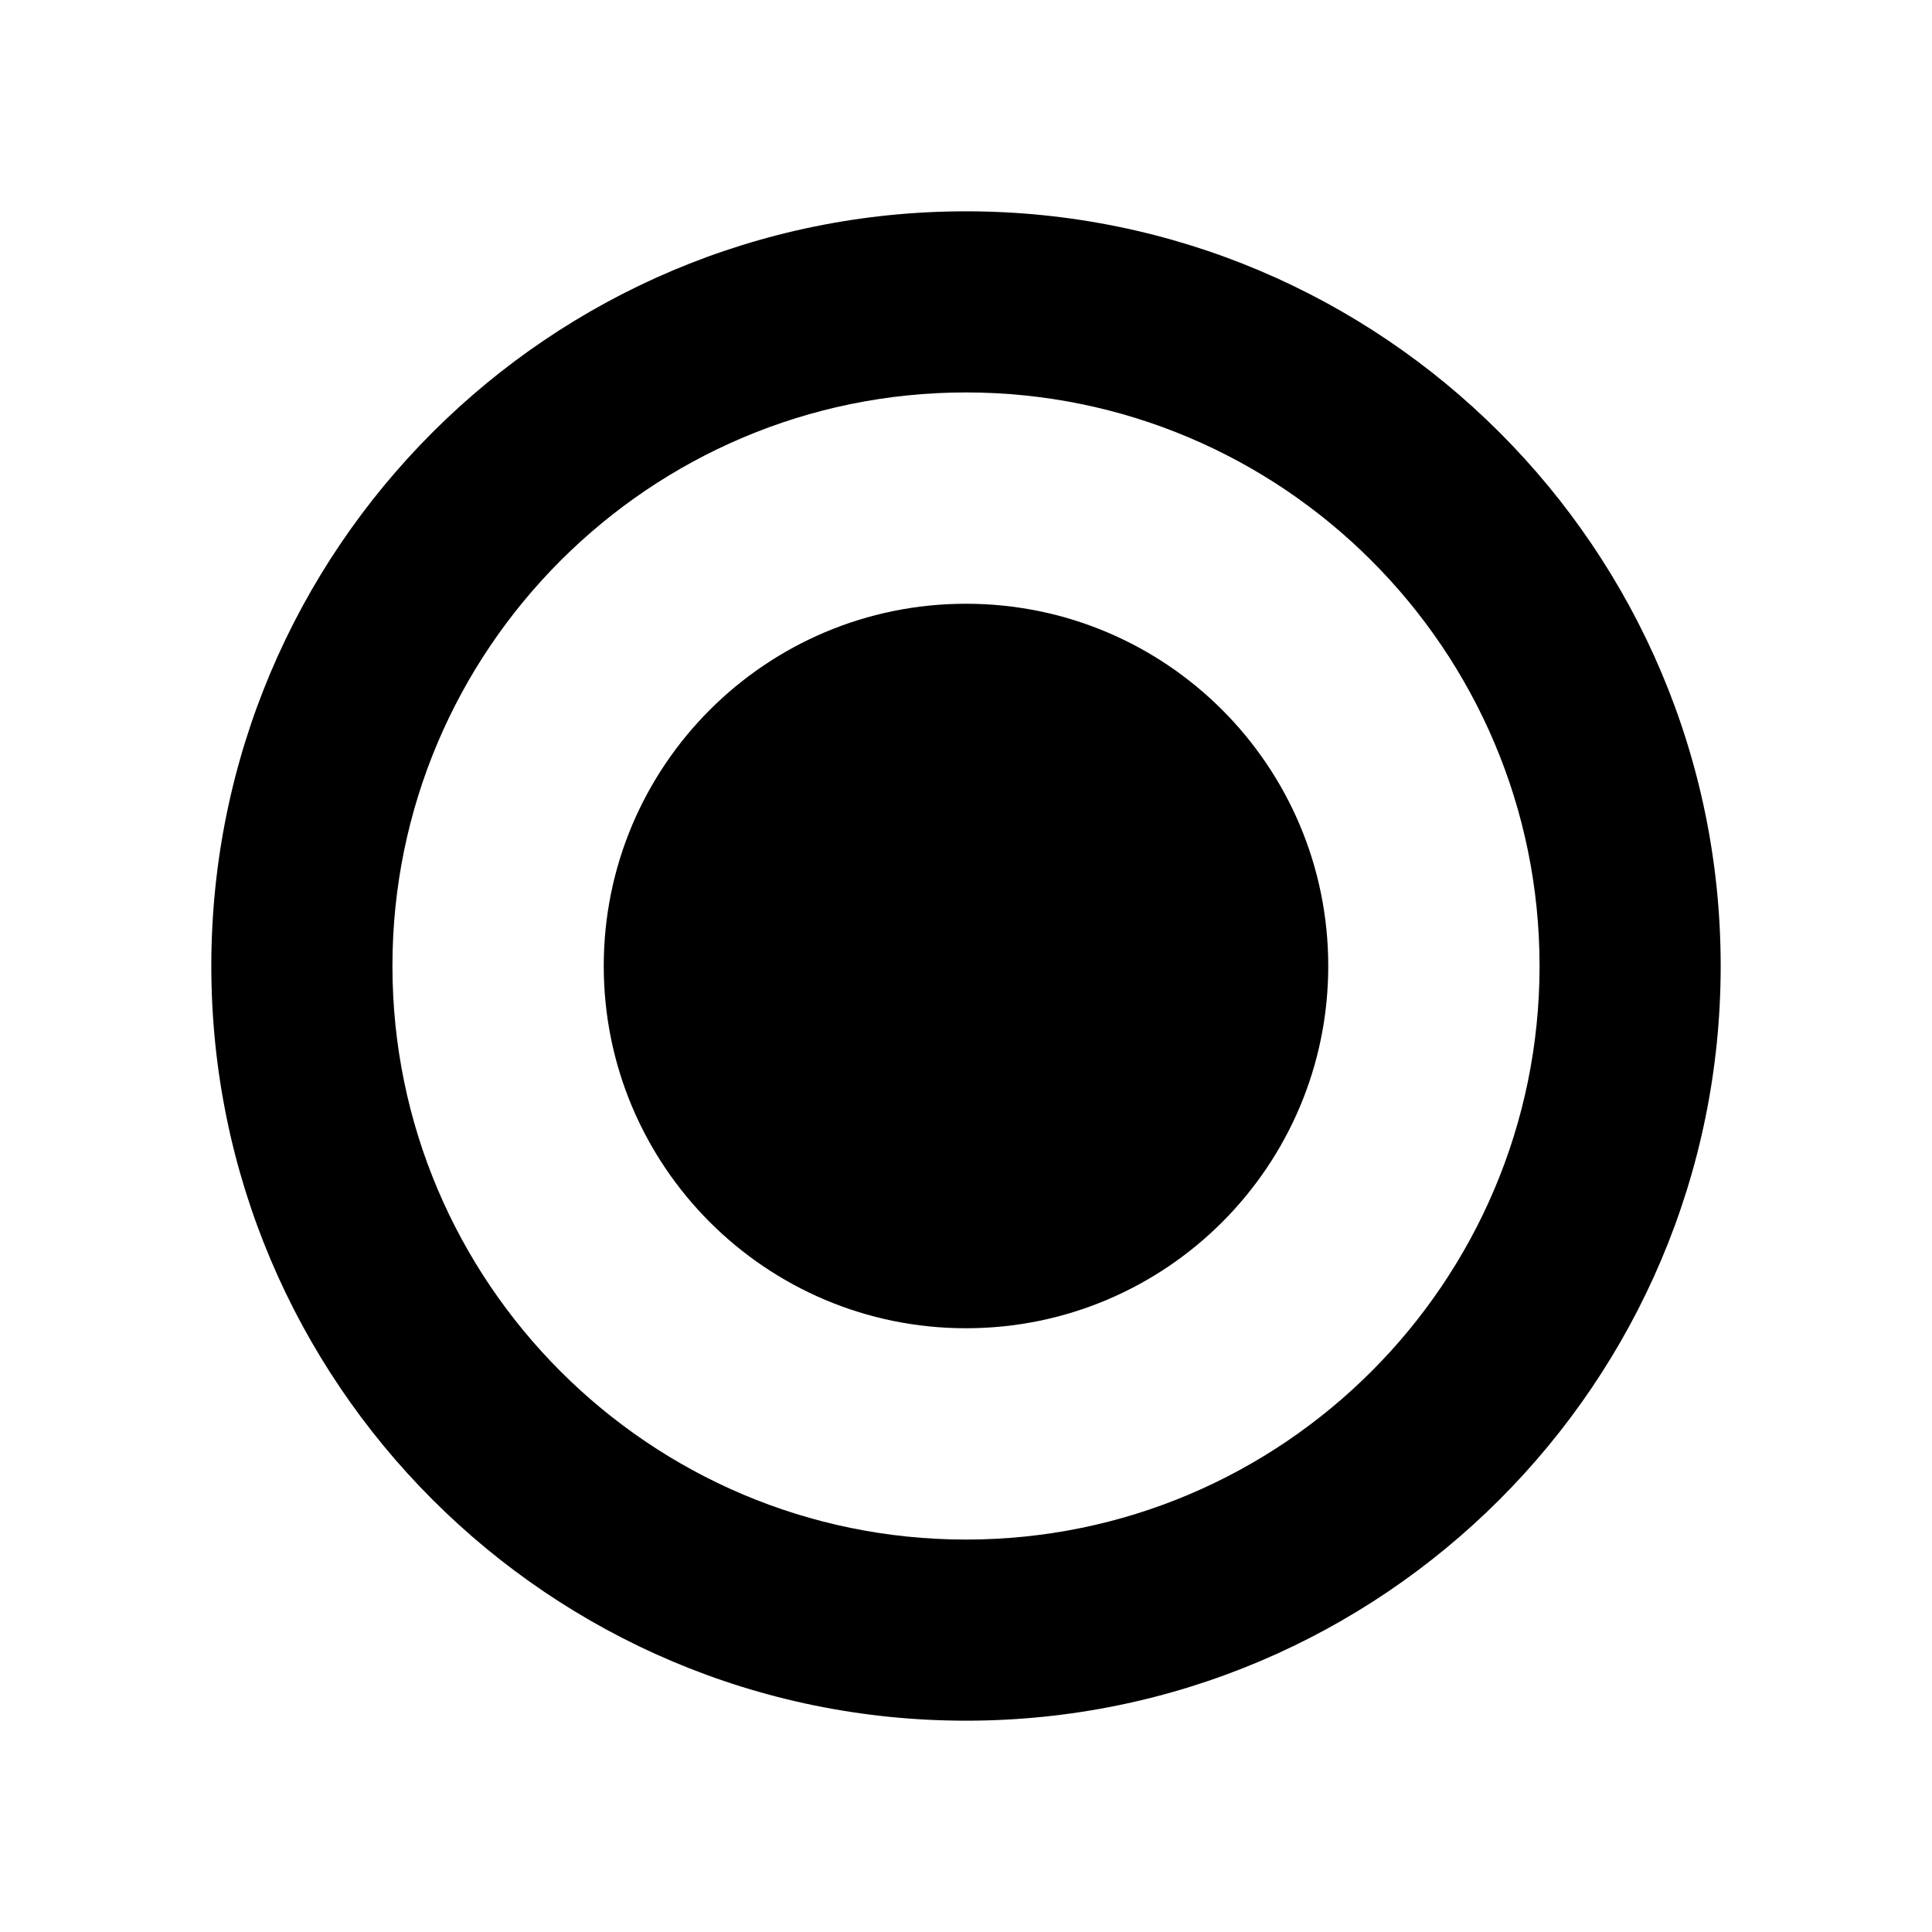
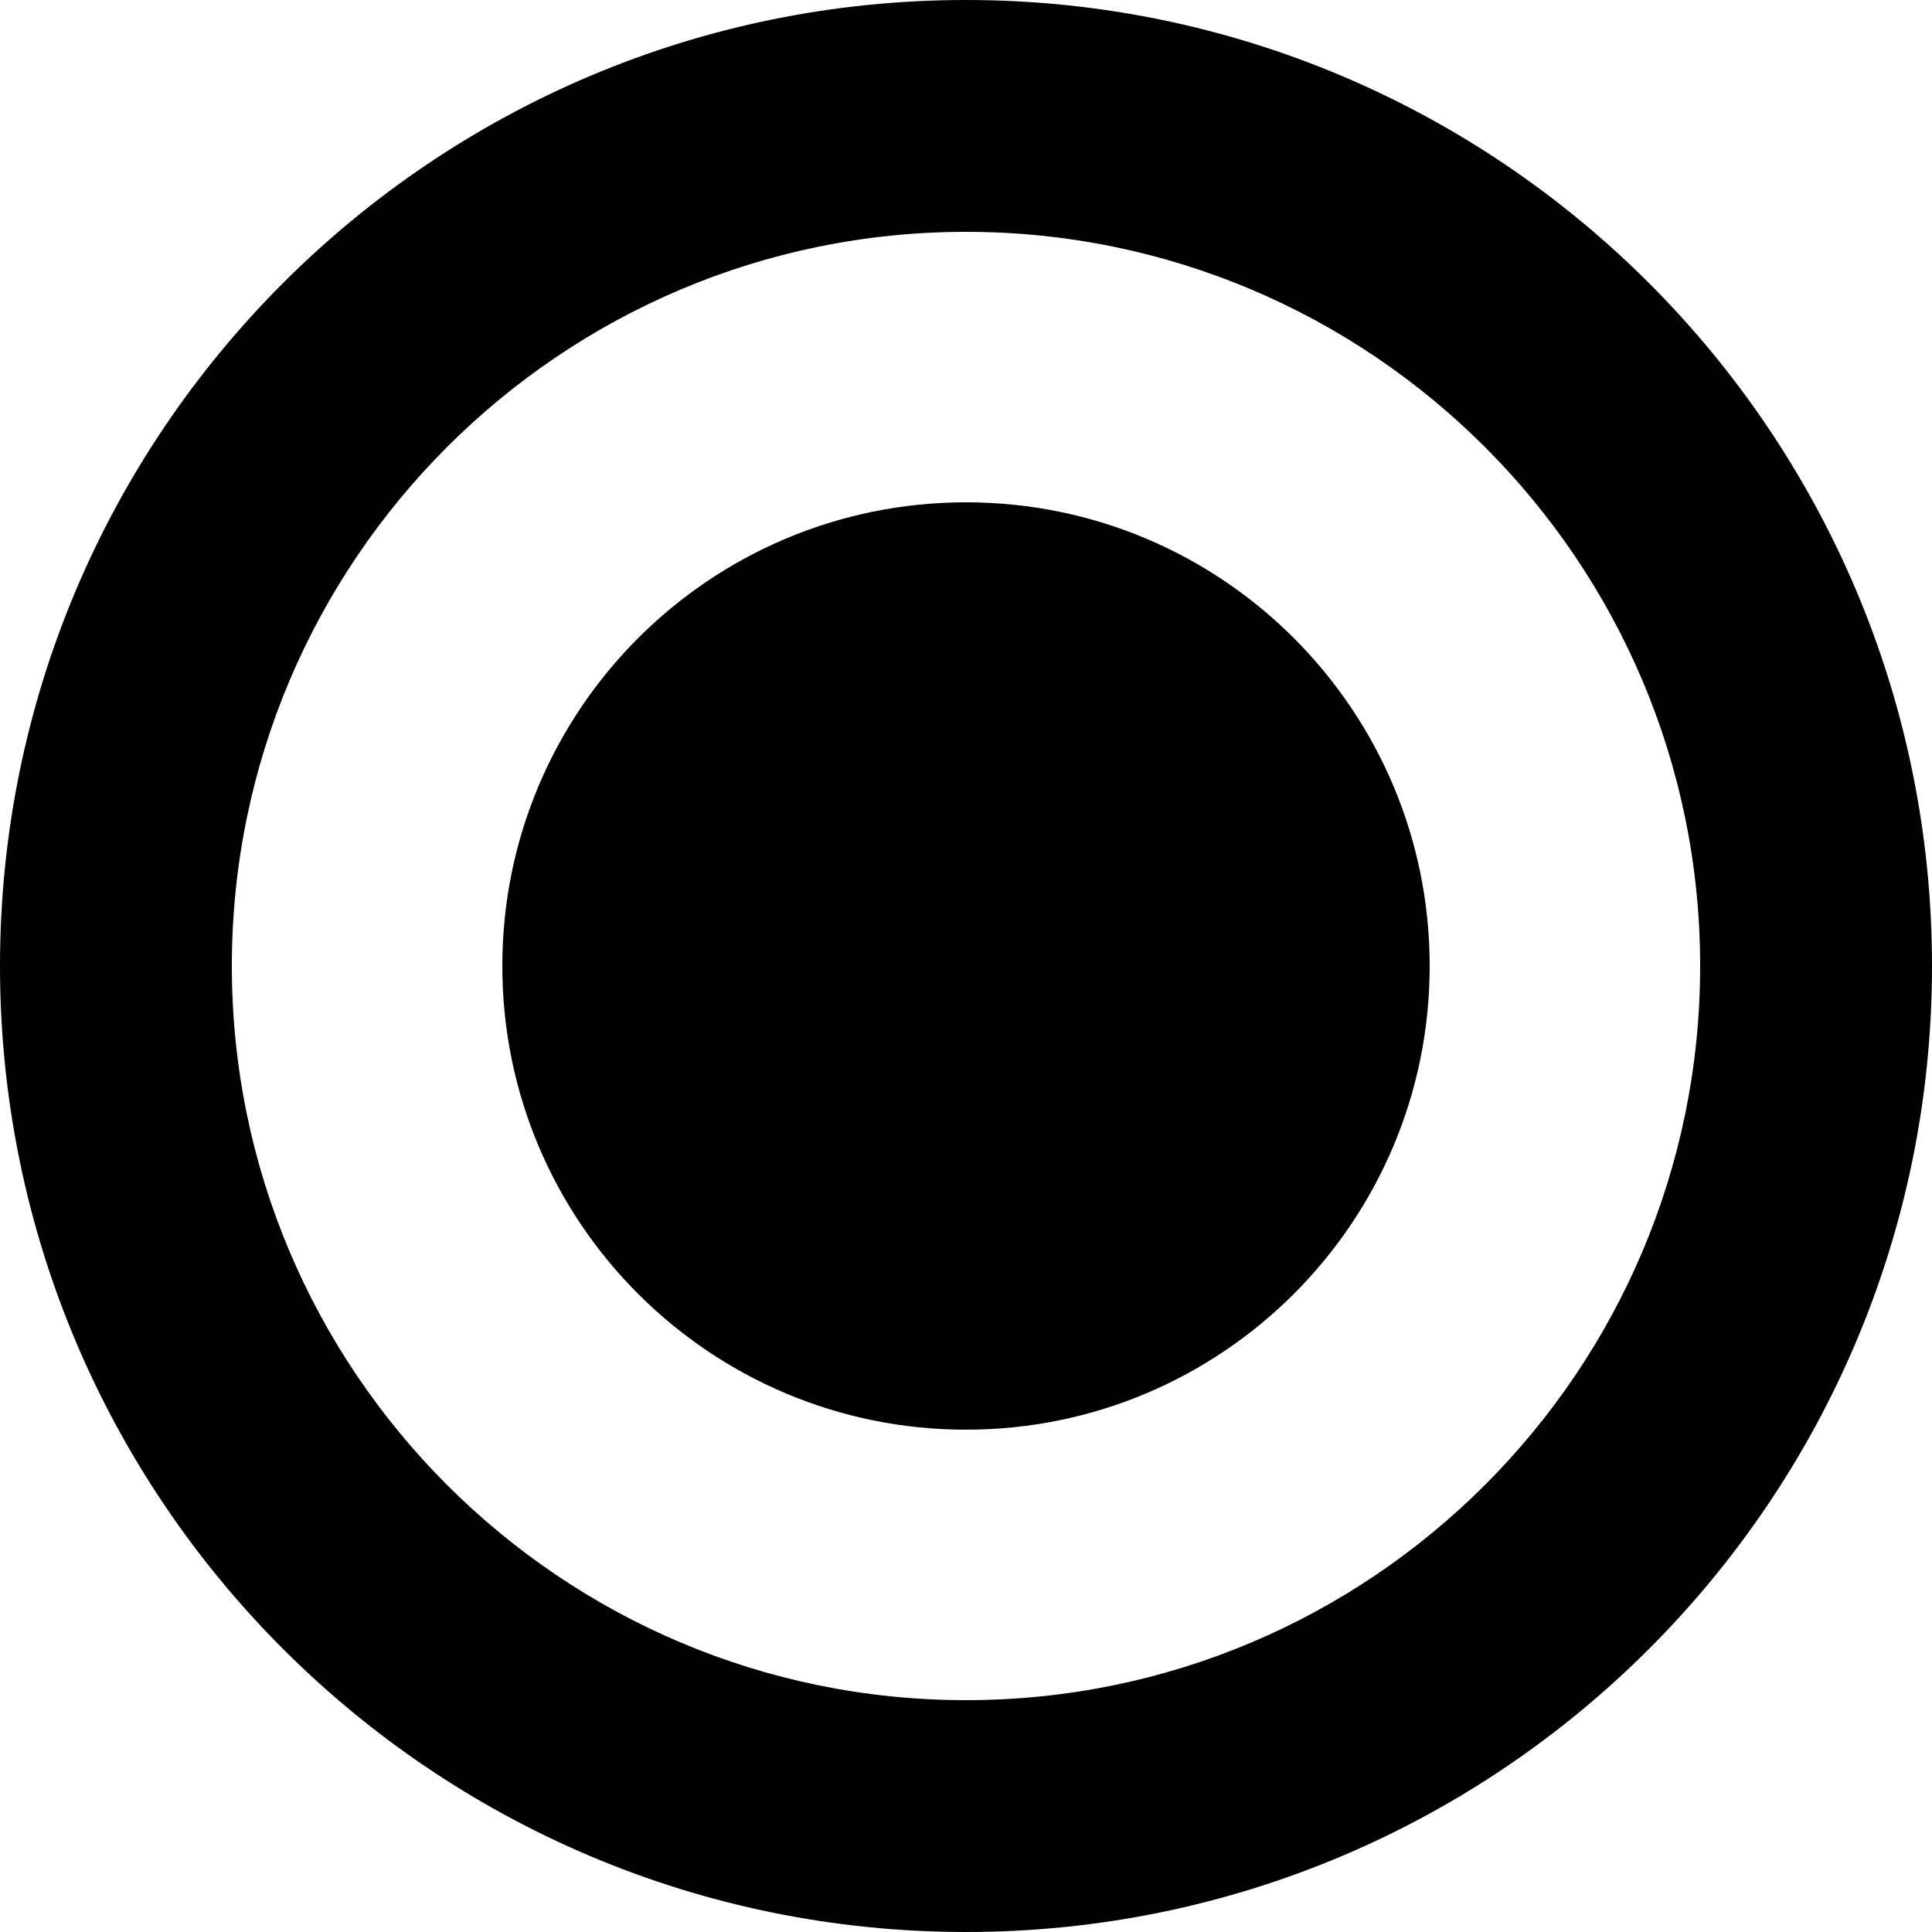
<svg xmlns="http://www.w3.org/2000/svg" viewBox="0 0 16 16">
-   <path d="M8 14.25C4.55 14.25 1.75 11.45 1.75 8C1.75 4.55 4.55 1.75 8 1.75C11.45 1.75 14.25 4.55 14.25 8C14.25 11.45 11.45 14.25 8 14.25ZM8 3.25C5.38 3.25 3.25 5.38 3.25 8C3.25 10.62 5.38 12.75 8 12.75C10.62 12.75 12.75 10.62 12.75 8C12.75 5.38 10.62 3.25 8 3.25Z" />
-   <path d="M8 11C9.657 11 11 9.657 11 8C11 6.343 9.657 5 8 5C6.343 5 5 6.343 5 8C5 9.657 6.343 11 8 11Z" />
+   <path d="M8 16C3.584 16 0 12.416 0 8C0 3.584 3.584 0 8 0C12.416 0 16 3.584 16 8C16 12.416 12.416 16 8 16ZM8 1.92C4.646 1.92 1.92 4.646 1.92 8C1.92 11.354 4.646 14.08 8 14.08C11.354 14.08 14.08 11.354 14.08 8C14.08 4.646 11.354 1.92 8 1.92Z" />
+   <path d="M8 11.84C10.121 11.84 11.84 10.121 11.84 8C11.84 5.879 10.121 4.16 8 4.16C5.879 4.16 4.16 5.879 4.16 8C4.16 10.121 5.879 11.84 8 11.84Z" />
</svg>
